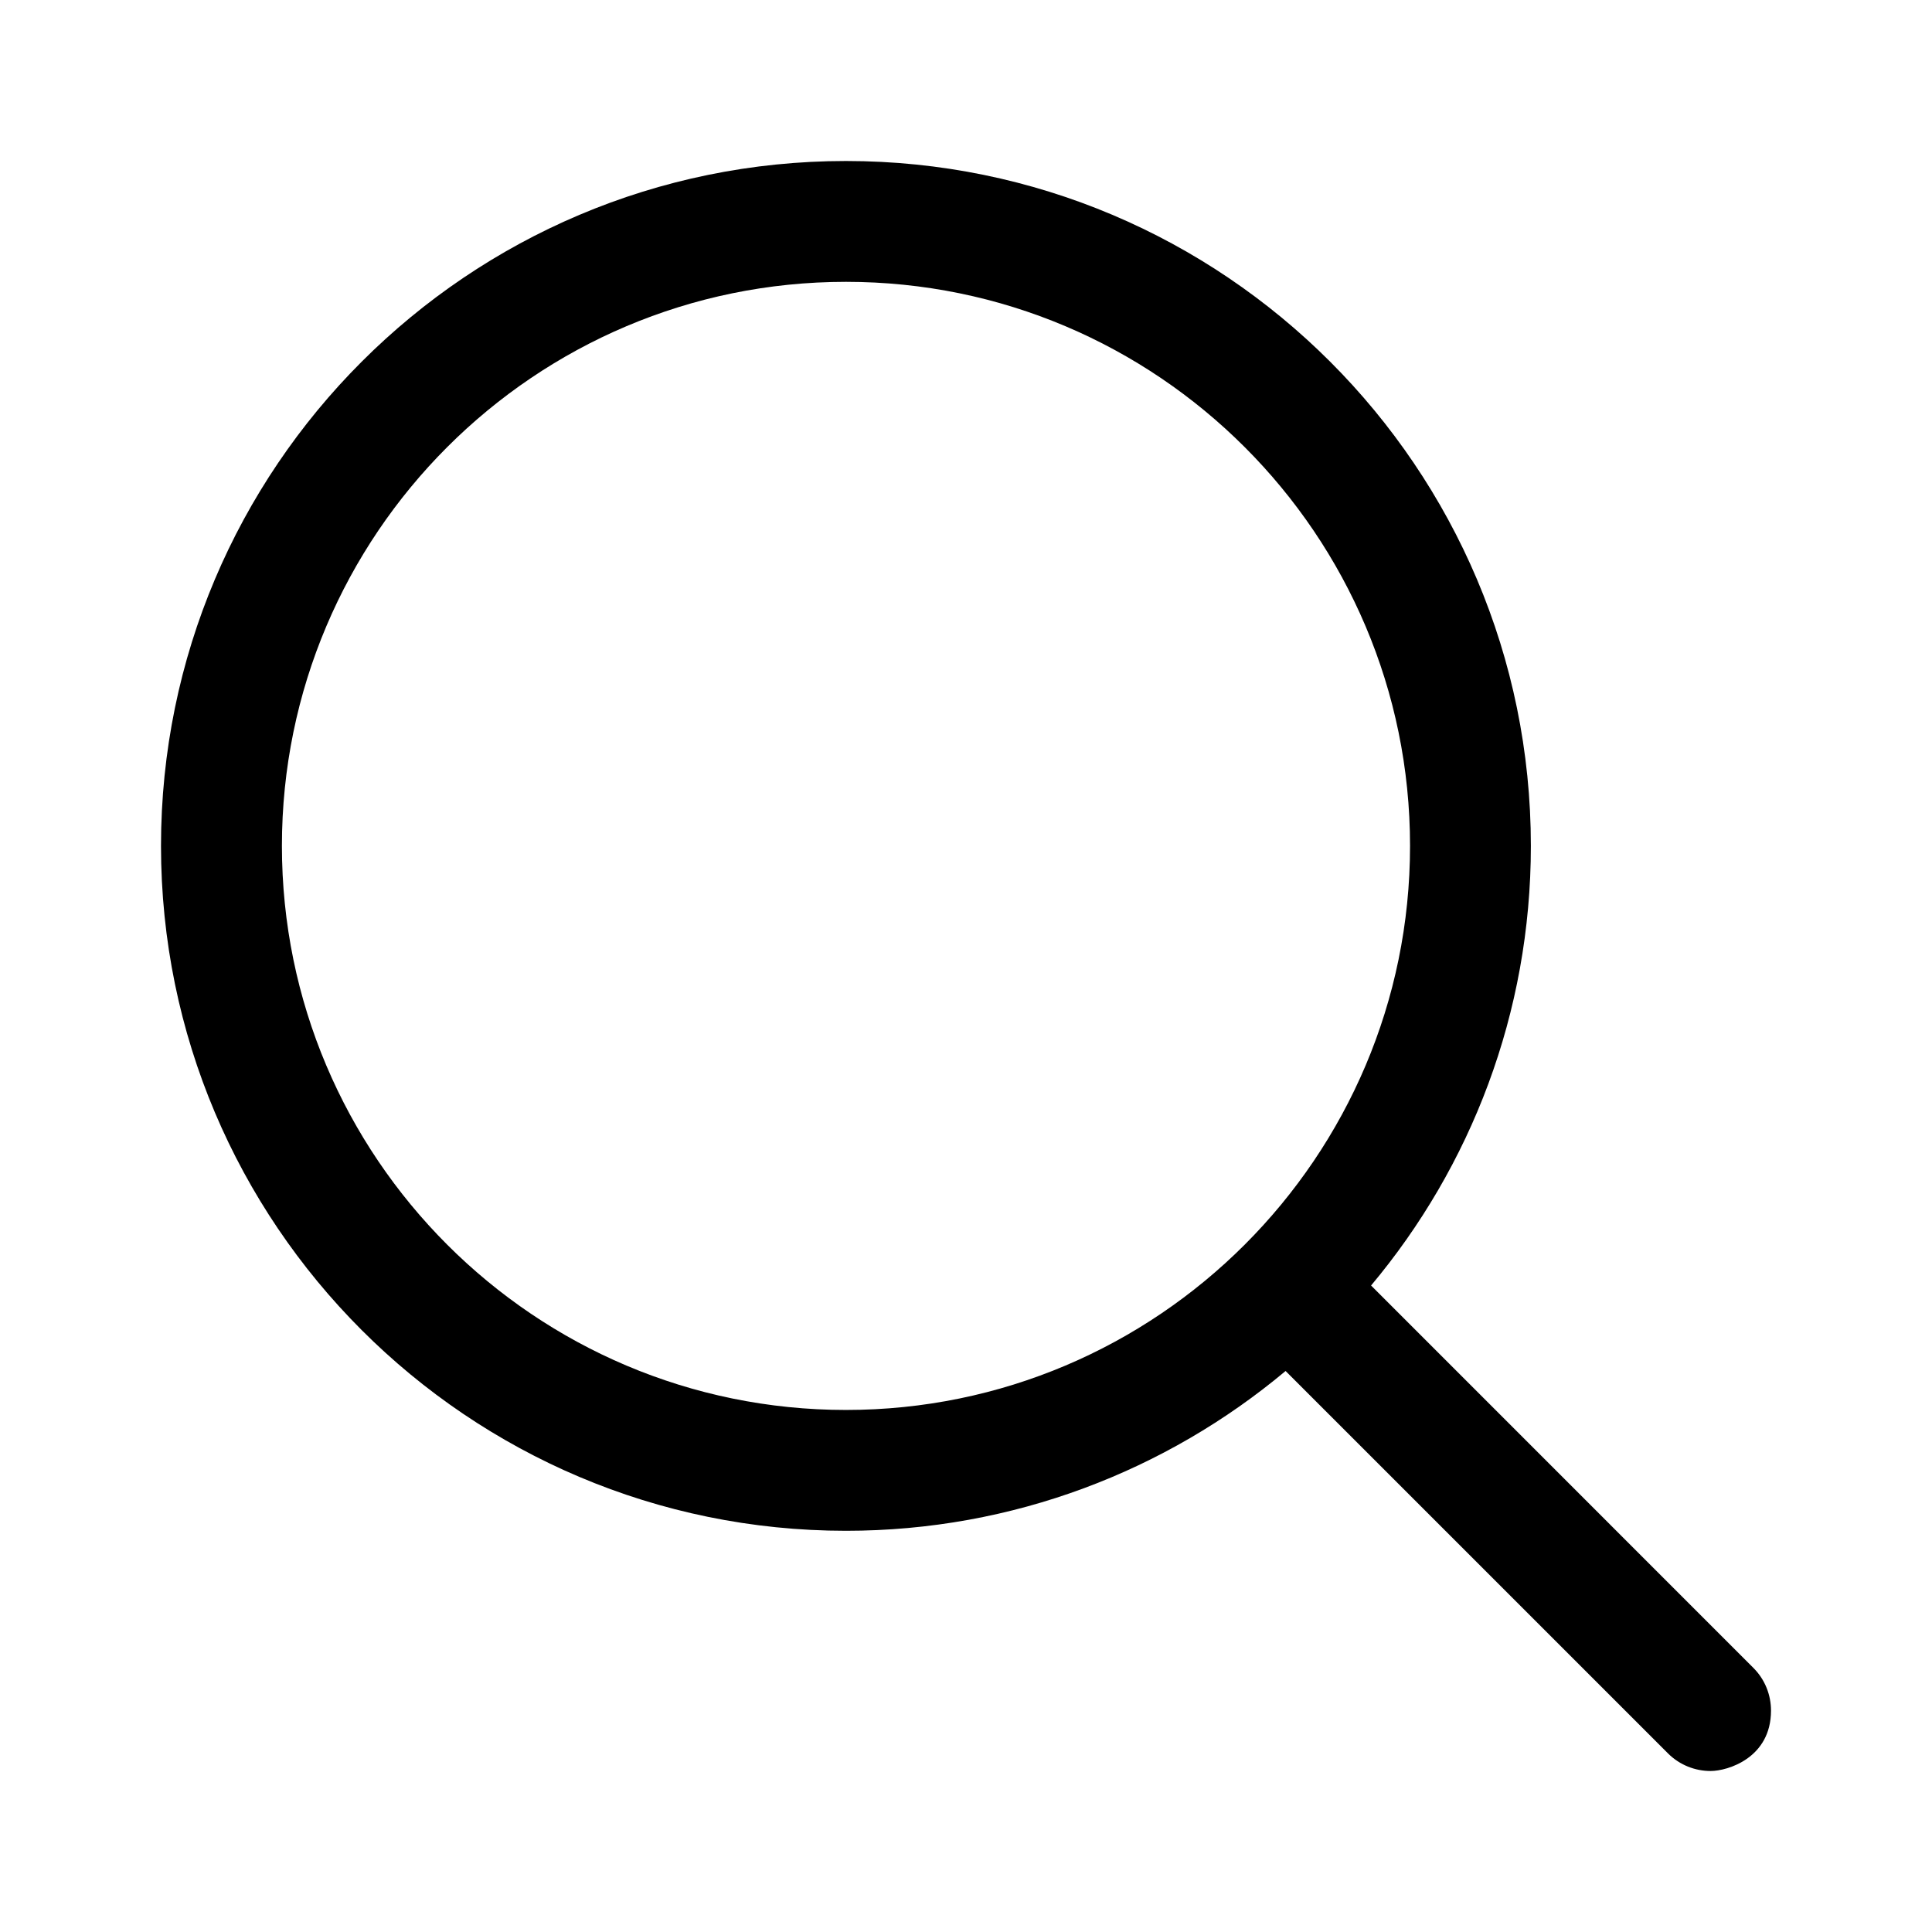
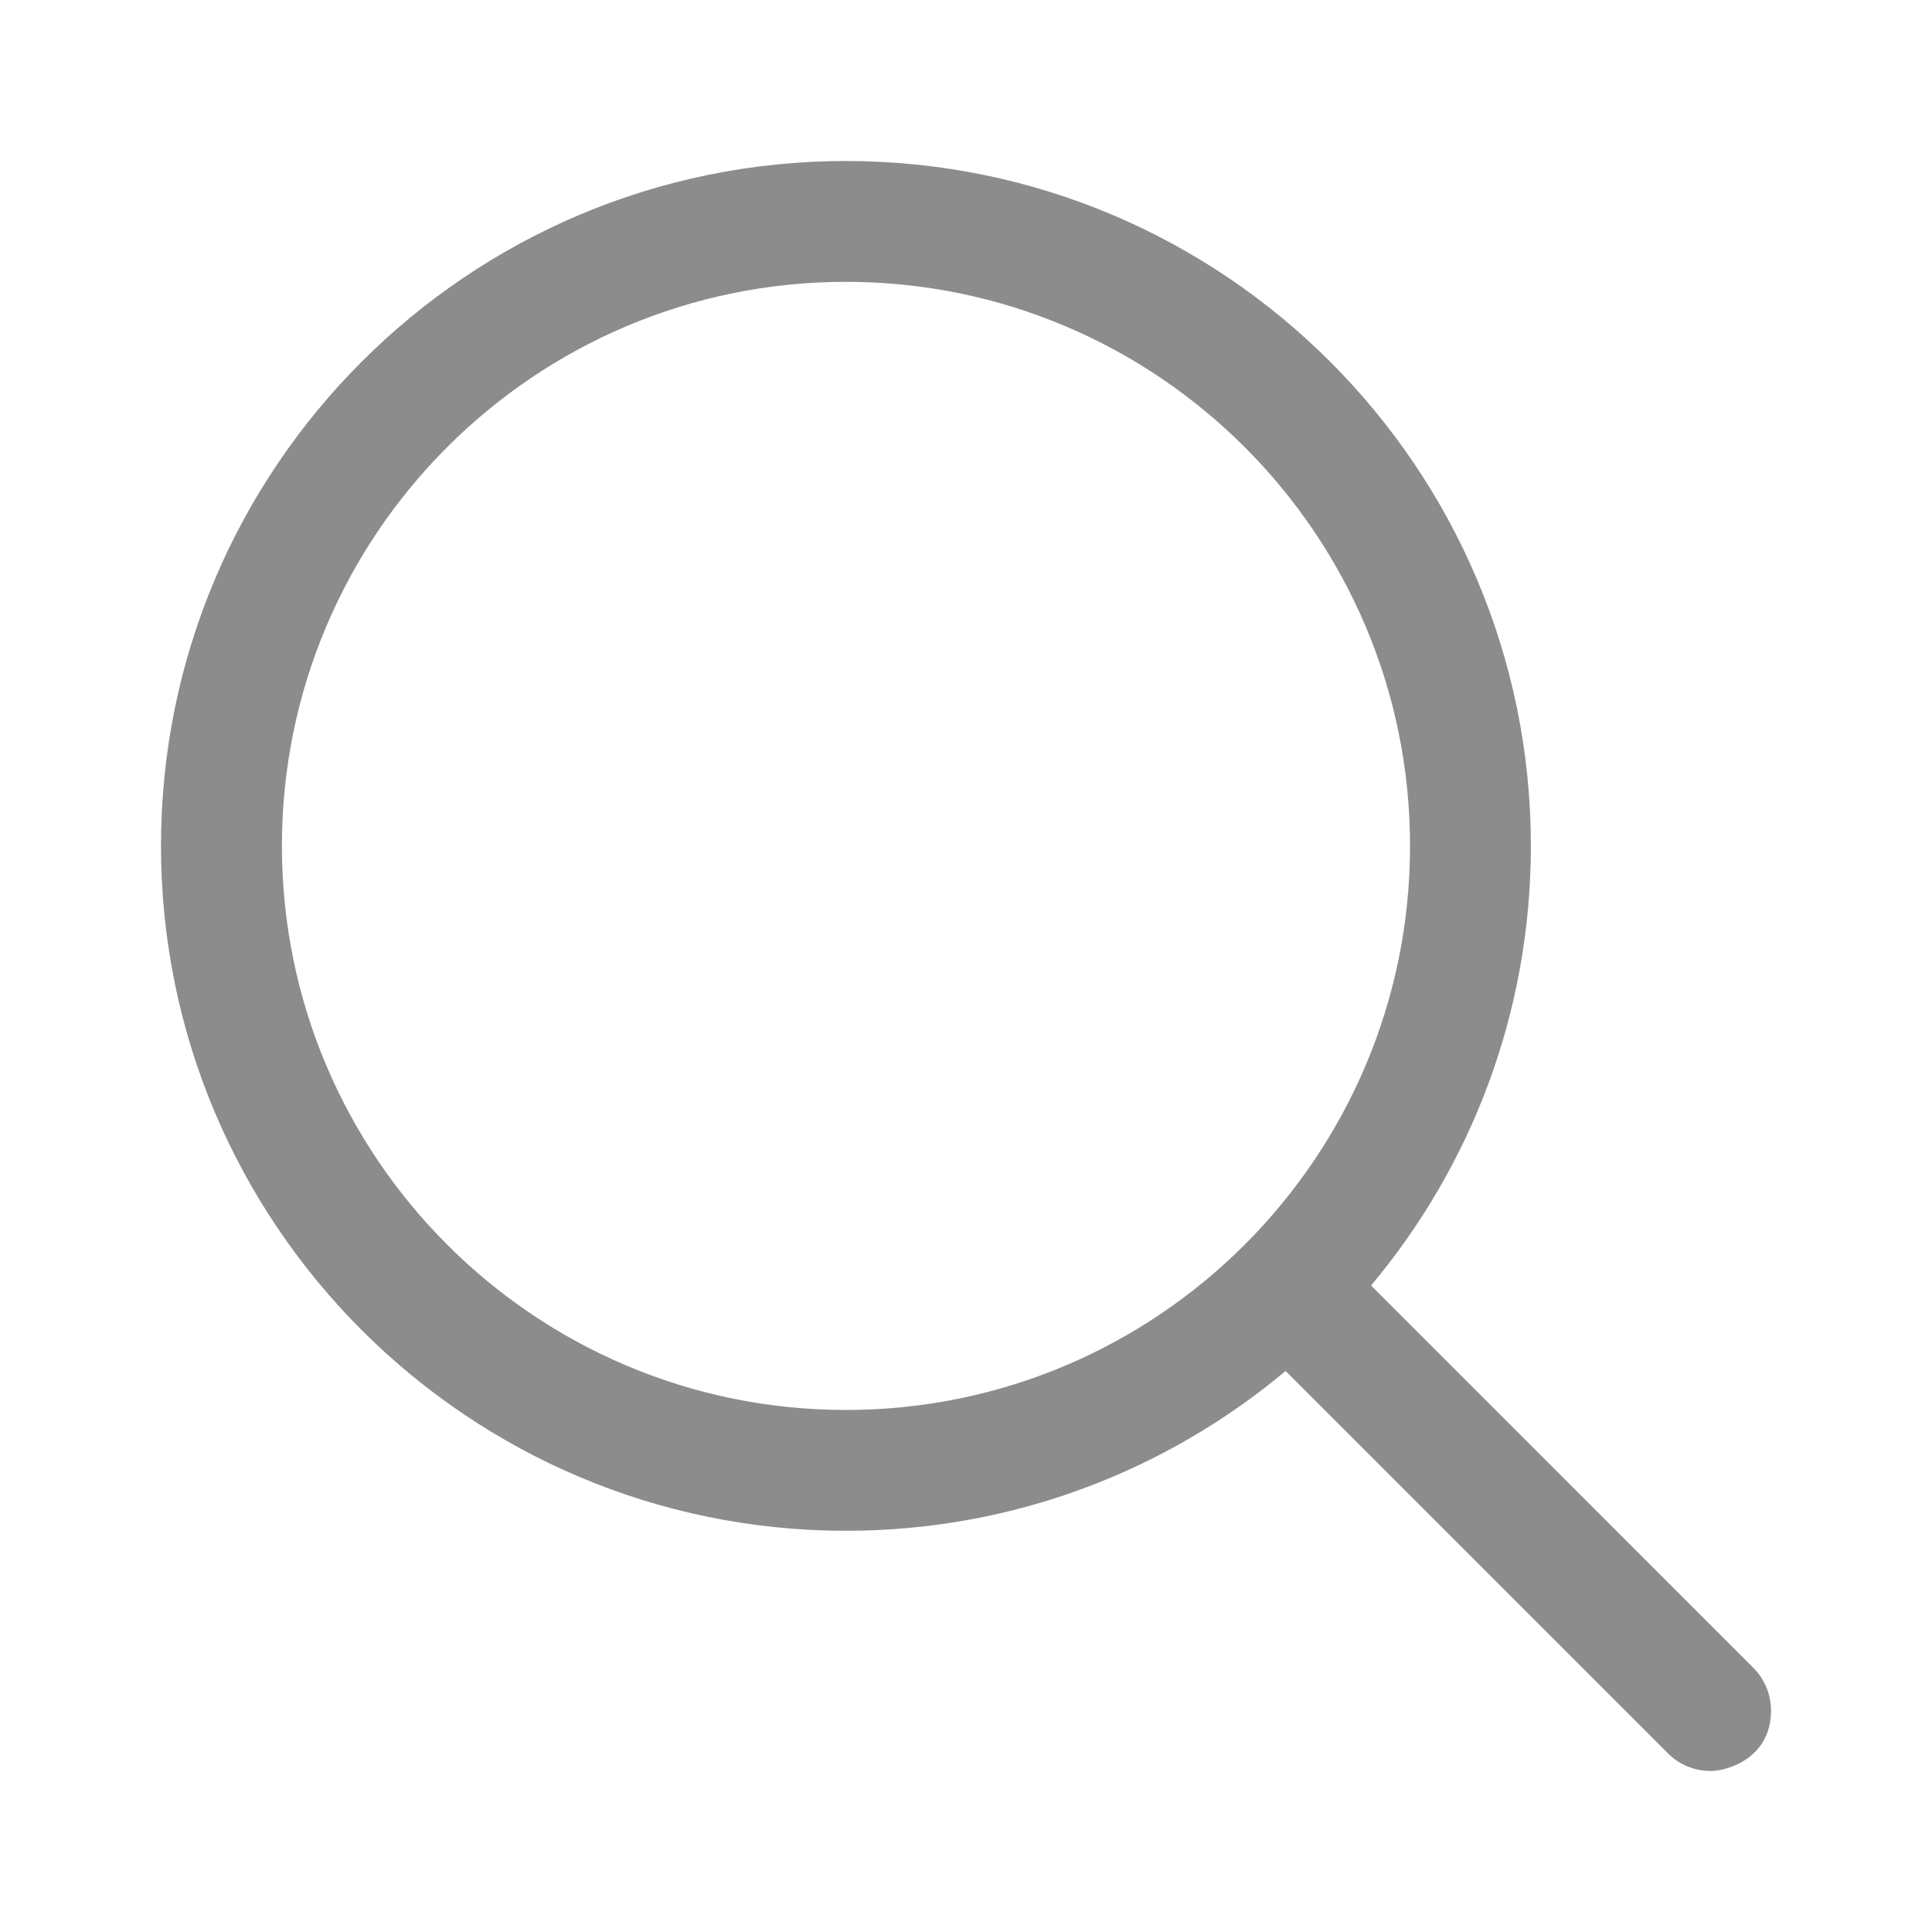
- <svg xmlns="http://www.w3.org/2000/svg" clip-rule="evenodd" fill-rule="evenodd" stroke-linejoin="round" stroke-miterlimit="2" viewBox="0 0 24 24">
+ <svg xmlns="http://www.w3.org/2000/svg" clip-rule="evenodd" fill="#8c8c8c" fill-rule="evenodd" stroke-linejoin="round" stroke-miterlimit="2" viewBox="0 0 24 24">
  <path d="m15.97 17.031c-1.479 1.238-3.384 1.985-5.461 1.985-4.697 0-8.509-3.812-8.509-8.508s3.812-8.508 8.509-8.508c4.695 0 8.508 3.812 8.508 8.508 0 2.078-.747 3.984-1.985 5.461l4.749 4.75c.146.146.219.338.219.531 0 .587-.537.75-.75.75-.192 0-.384-.073-.531-.22zm-5.461-13.53c-3.868 0-7.007 3.14-7.007 7.007s3.139 7.007 7.007 7.007c3.866 0 7.007-3.14 7.007-7.007s-3.141-7.007-7.007-7.007z" fill-rule="nonzero" />
</svg>
